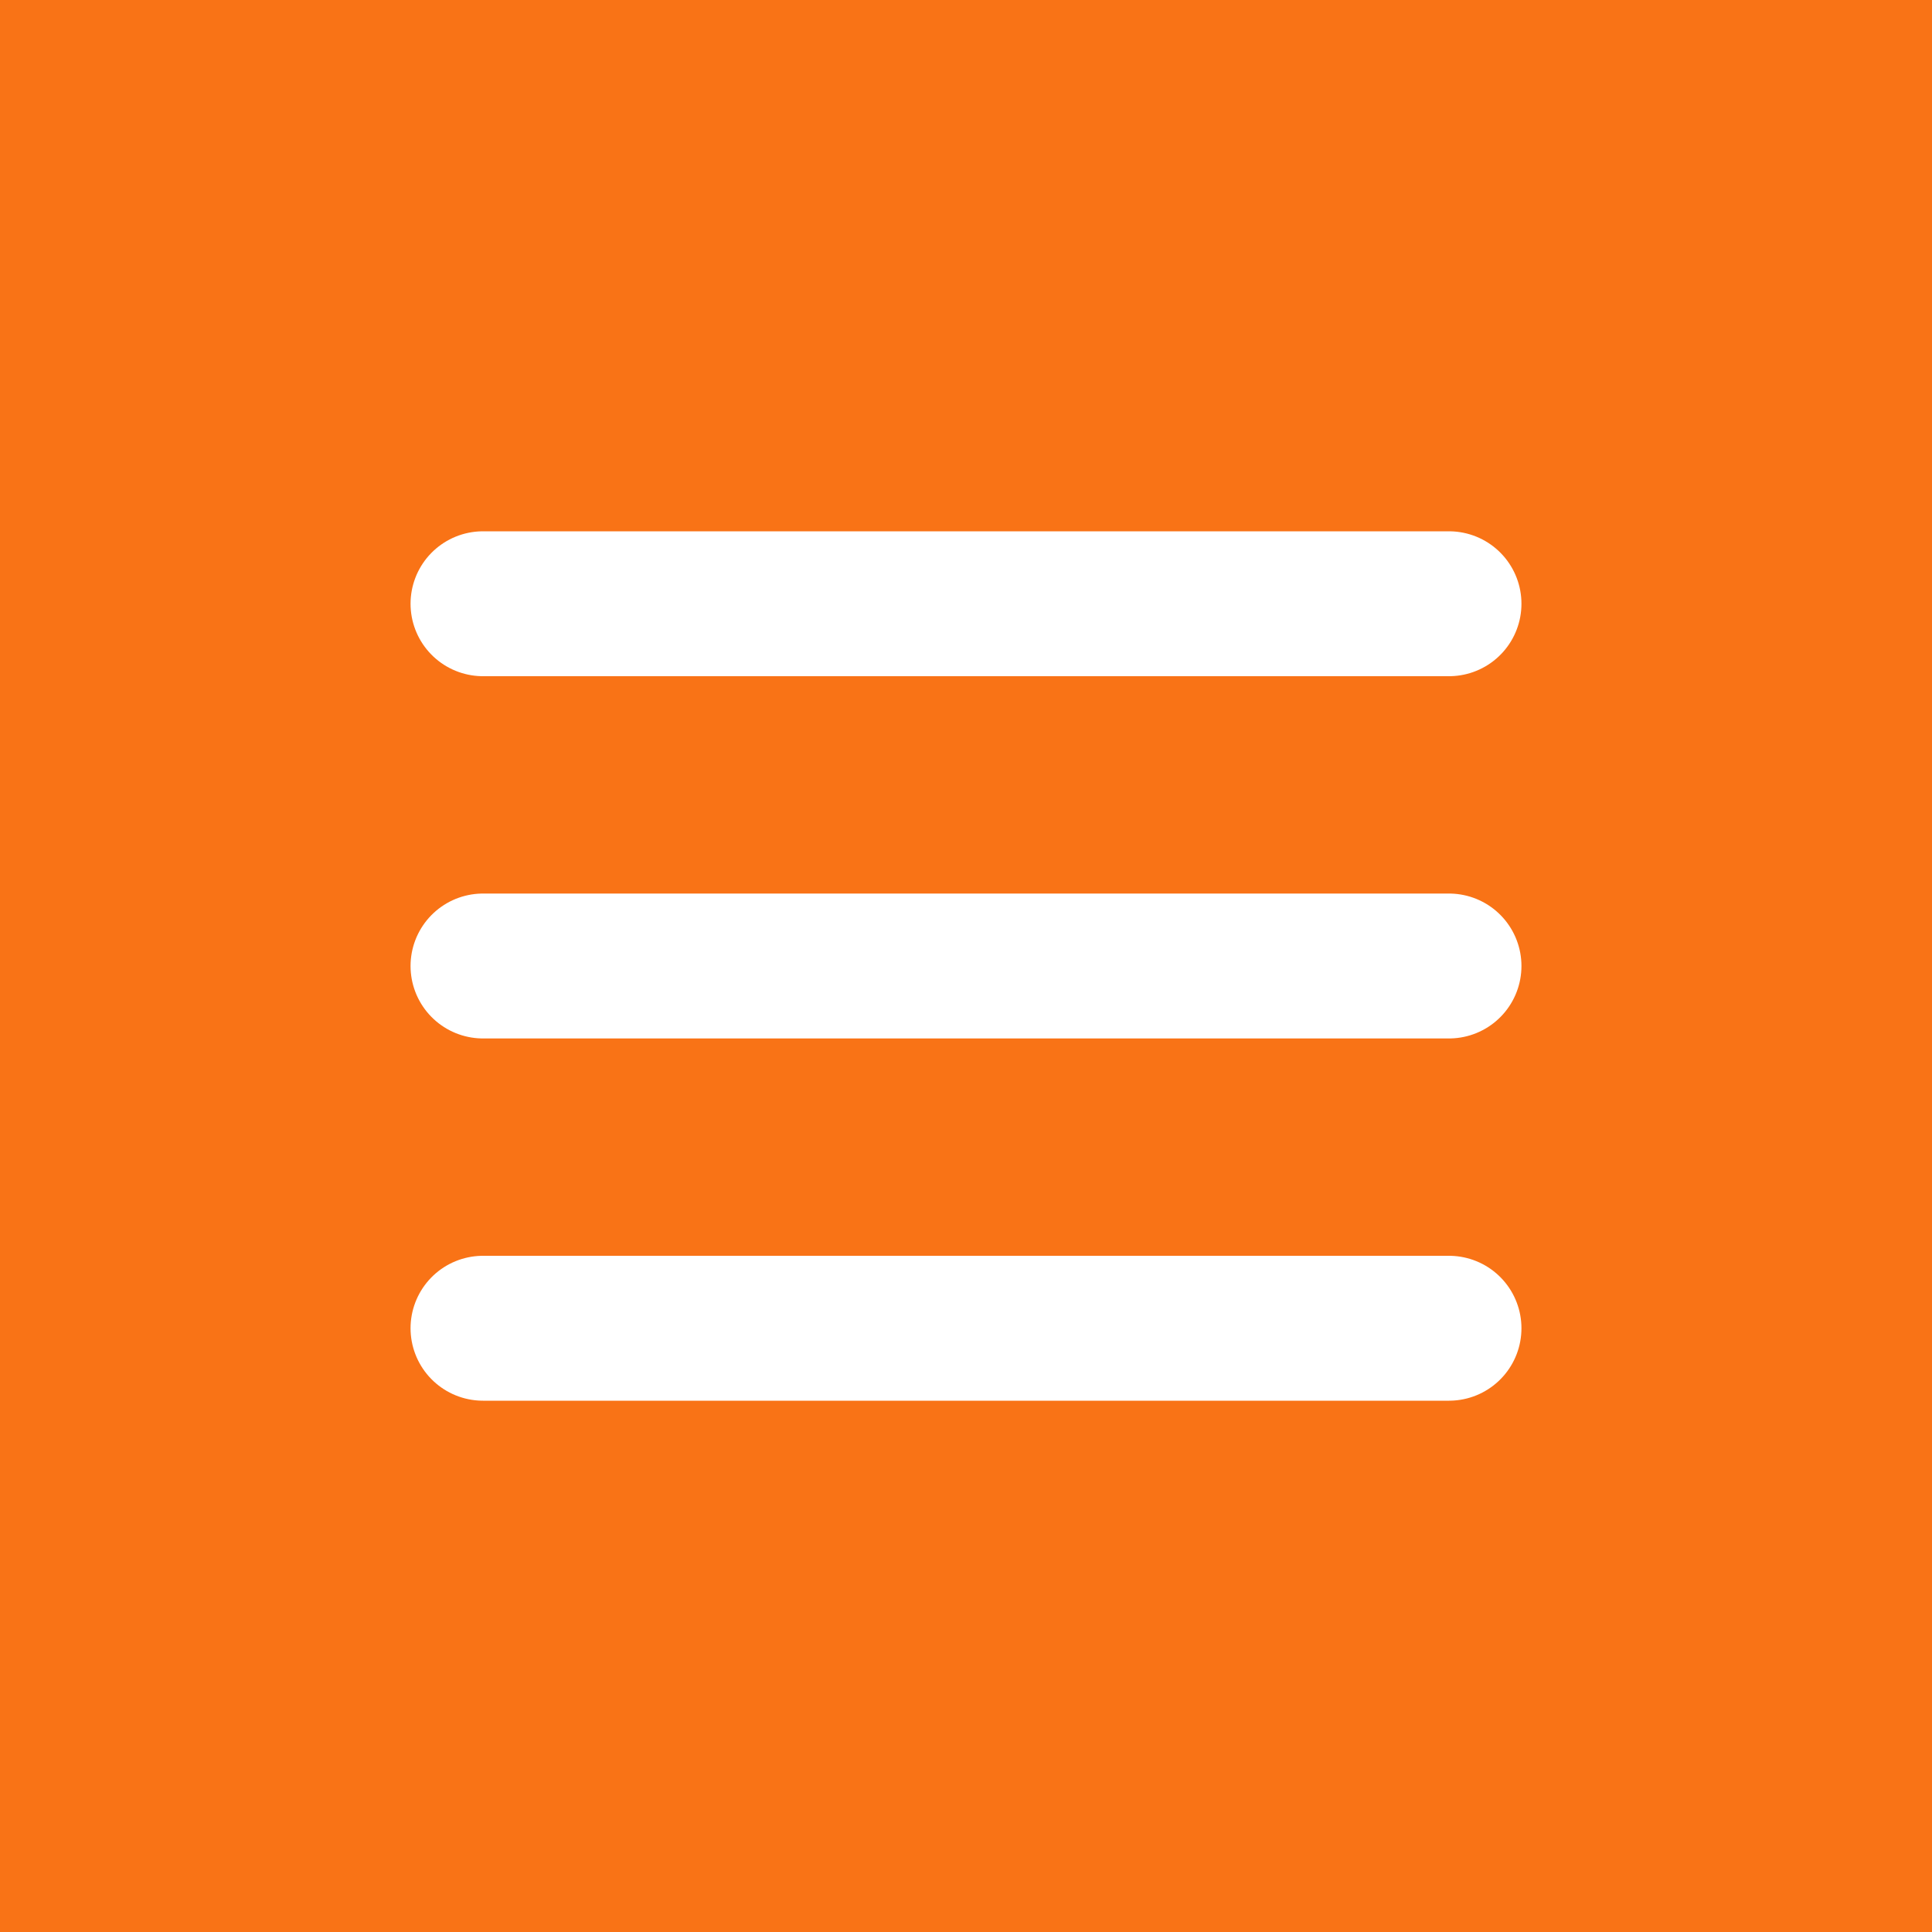
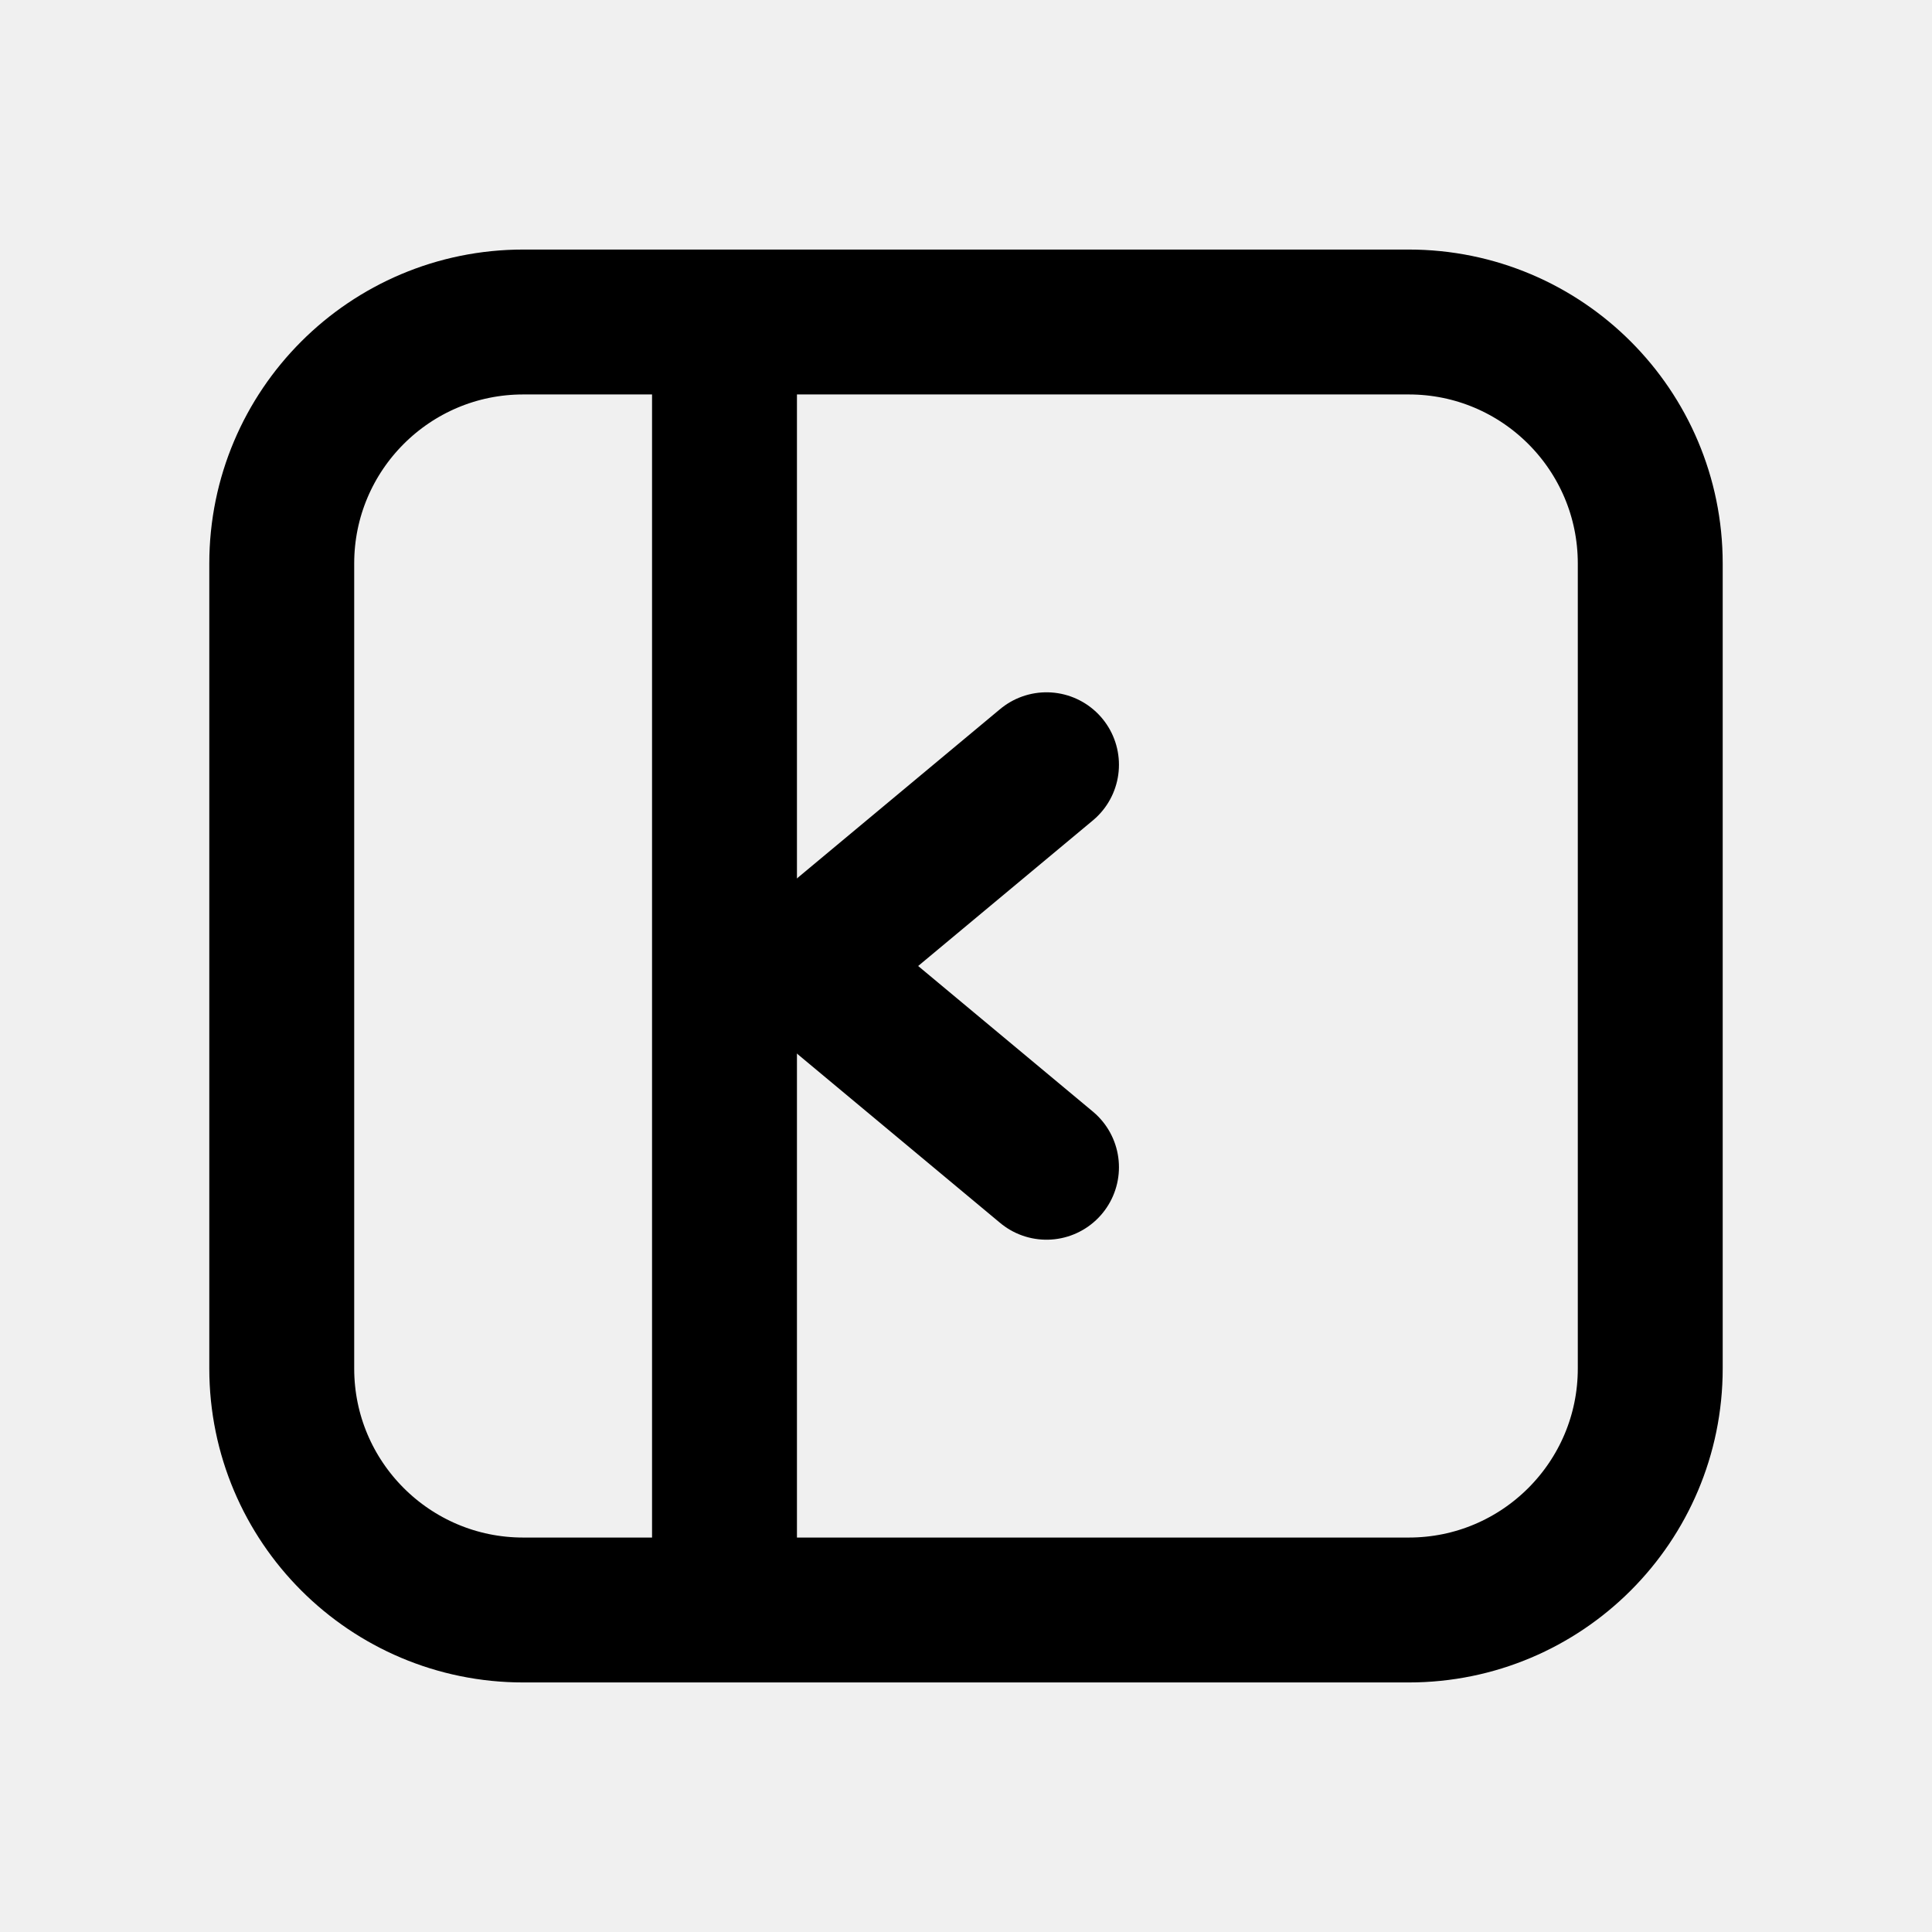
- <svg xmlns="http://www.w3.org/2000/svg" viewBox="0 0 24 24">
-   <rect x="0" y="0" width="24" height="24" rx="0" fill="#f97316" />
-   <path d="M6 7.5h12" stroke="#ffffff" stroke-width="1.8" stroke-linecap="round" />
-   <path d="M6 12h12" stroke="#ffffff" stroke-width="1.8" stroke-linecap="round" />
-   <path d="M6 16.5h12" stroke="#ffffff" stroke-width="1.8" stroke-linecap="round" />
+ <svg xmlns="http://www.w3.org/2000/svg" viewBox="0 0 24 24" fill="none" stroke="currentColor" stroke-width="1.8" stroke-linecap="round" stroke-linejoin="round">
+   <rect x="3.5" y="4" width="17" height="16" rx="3" />
+   <path d="M9 4.5v15" />
+   <path d="M13 9.5l-3 2.5 3 2.5" />
</svg>
